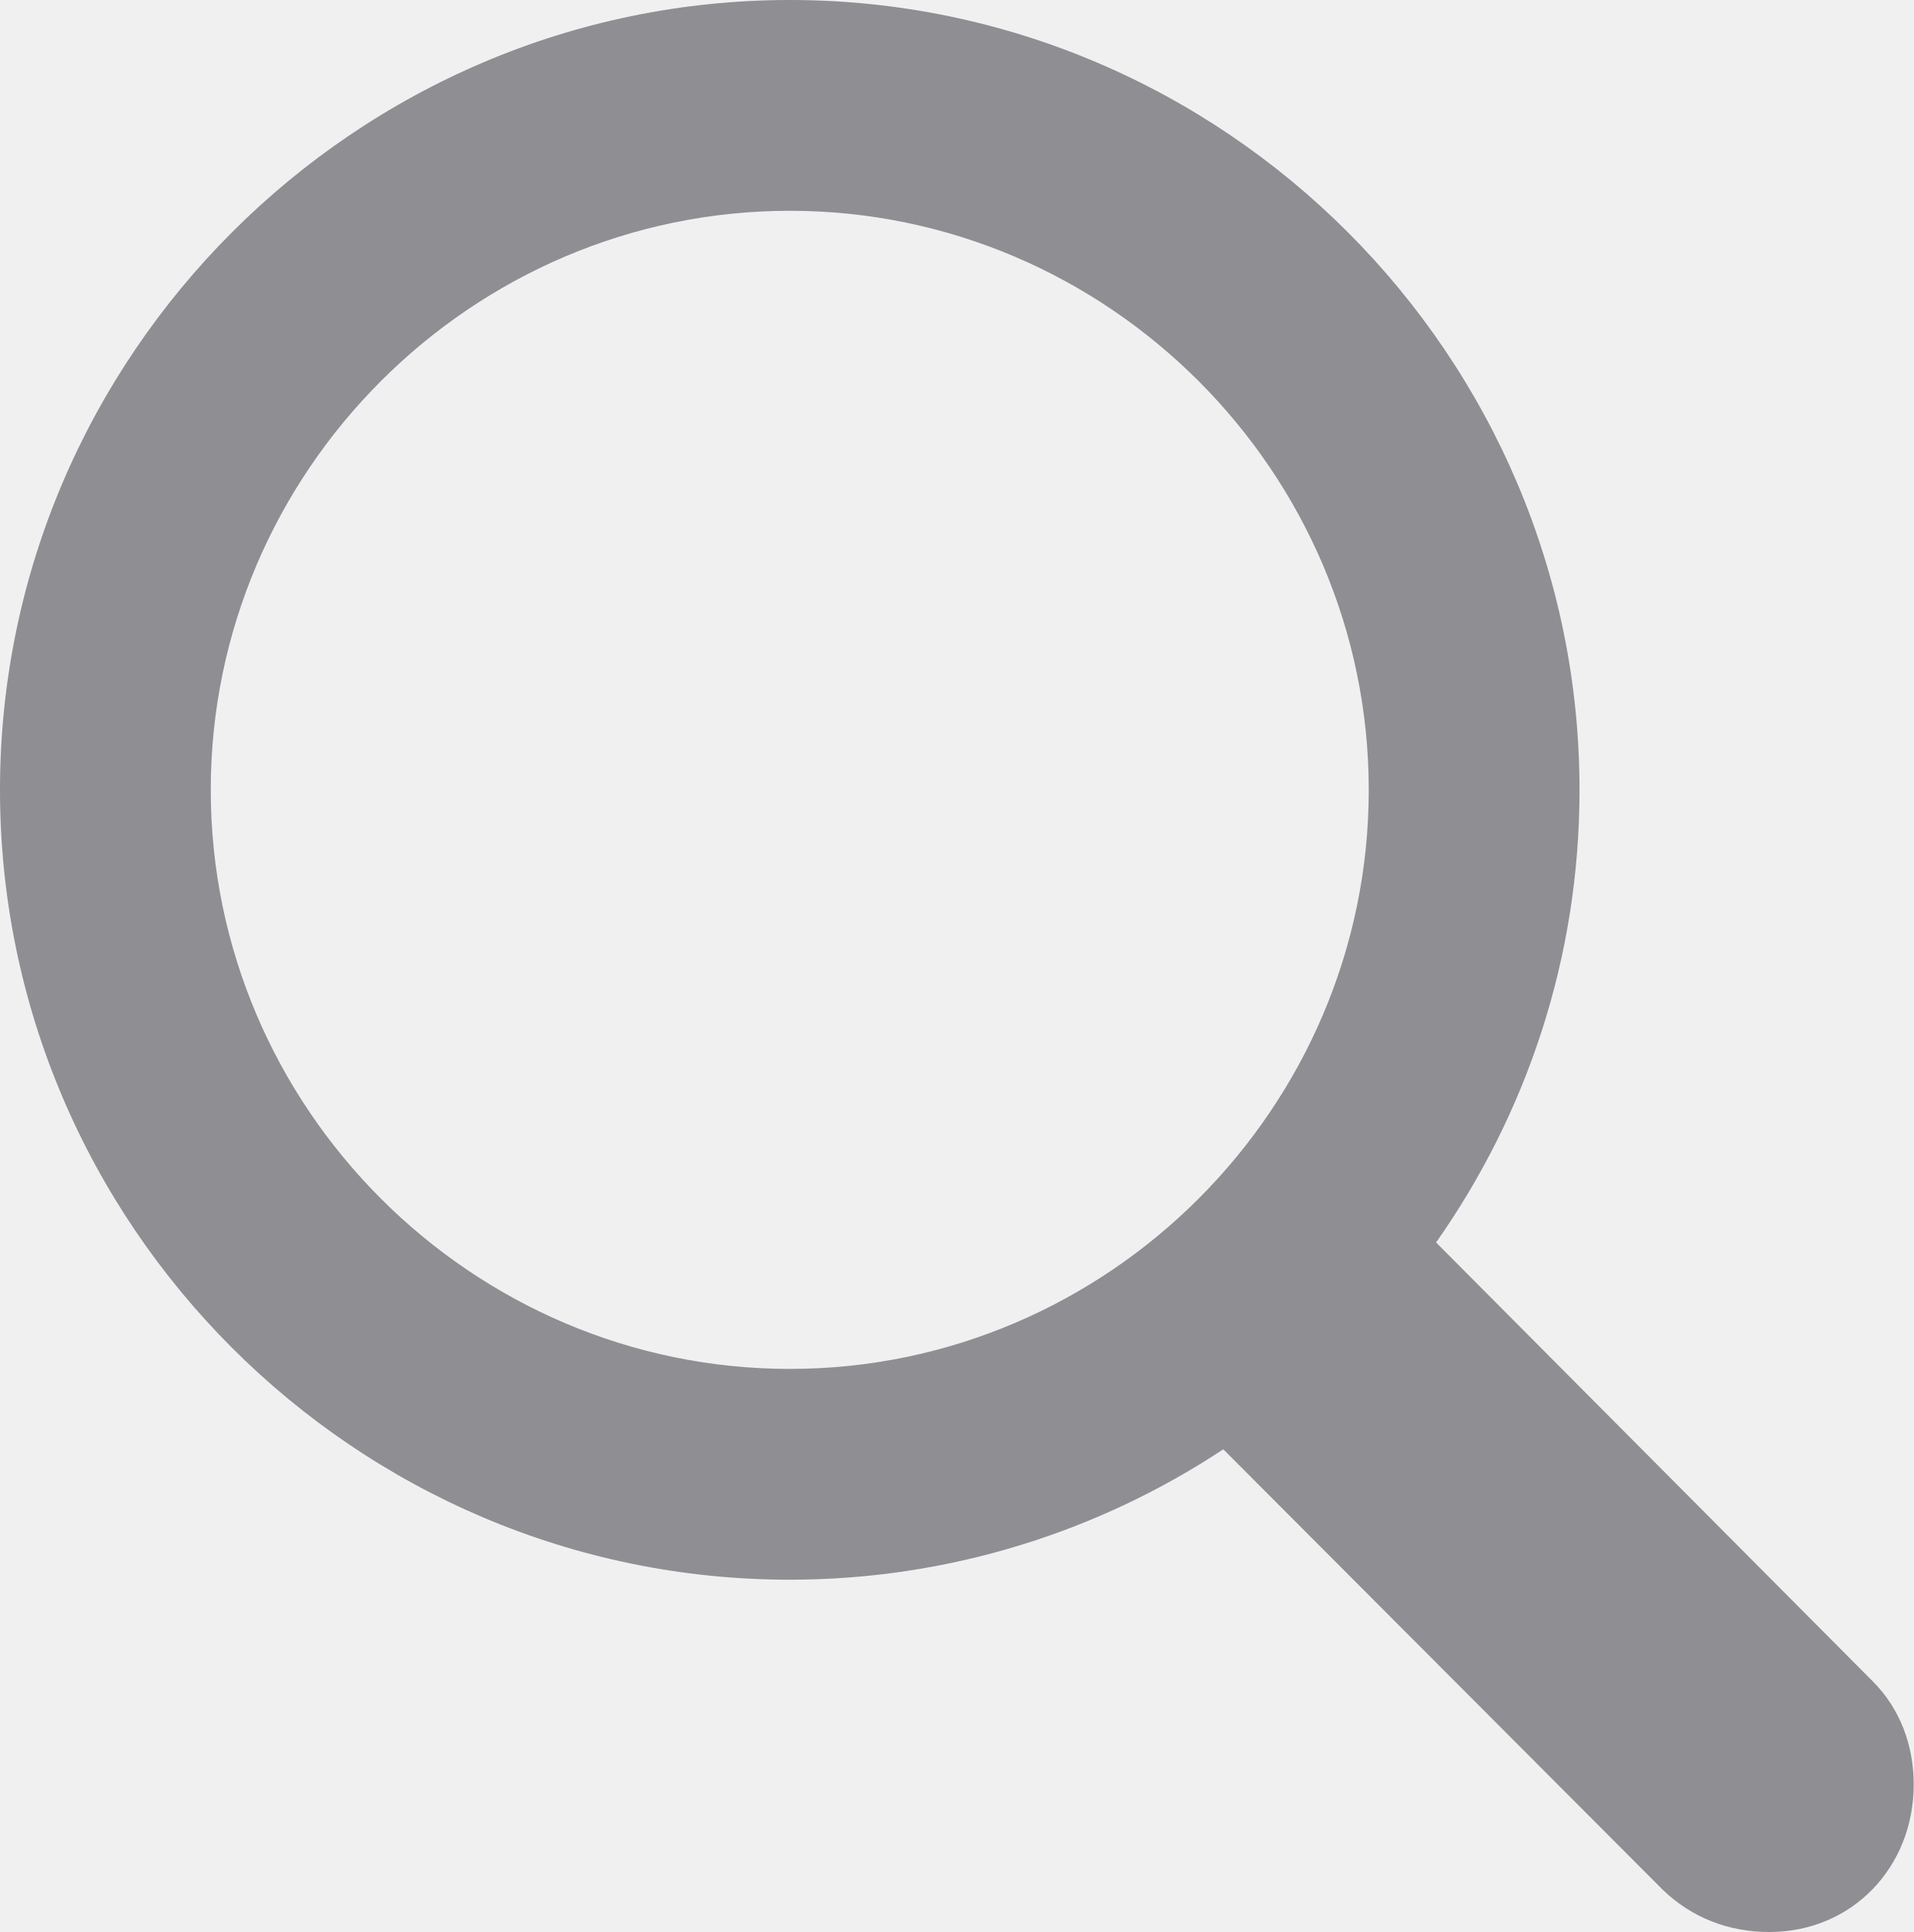
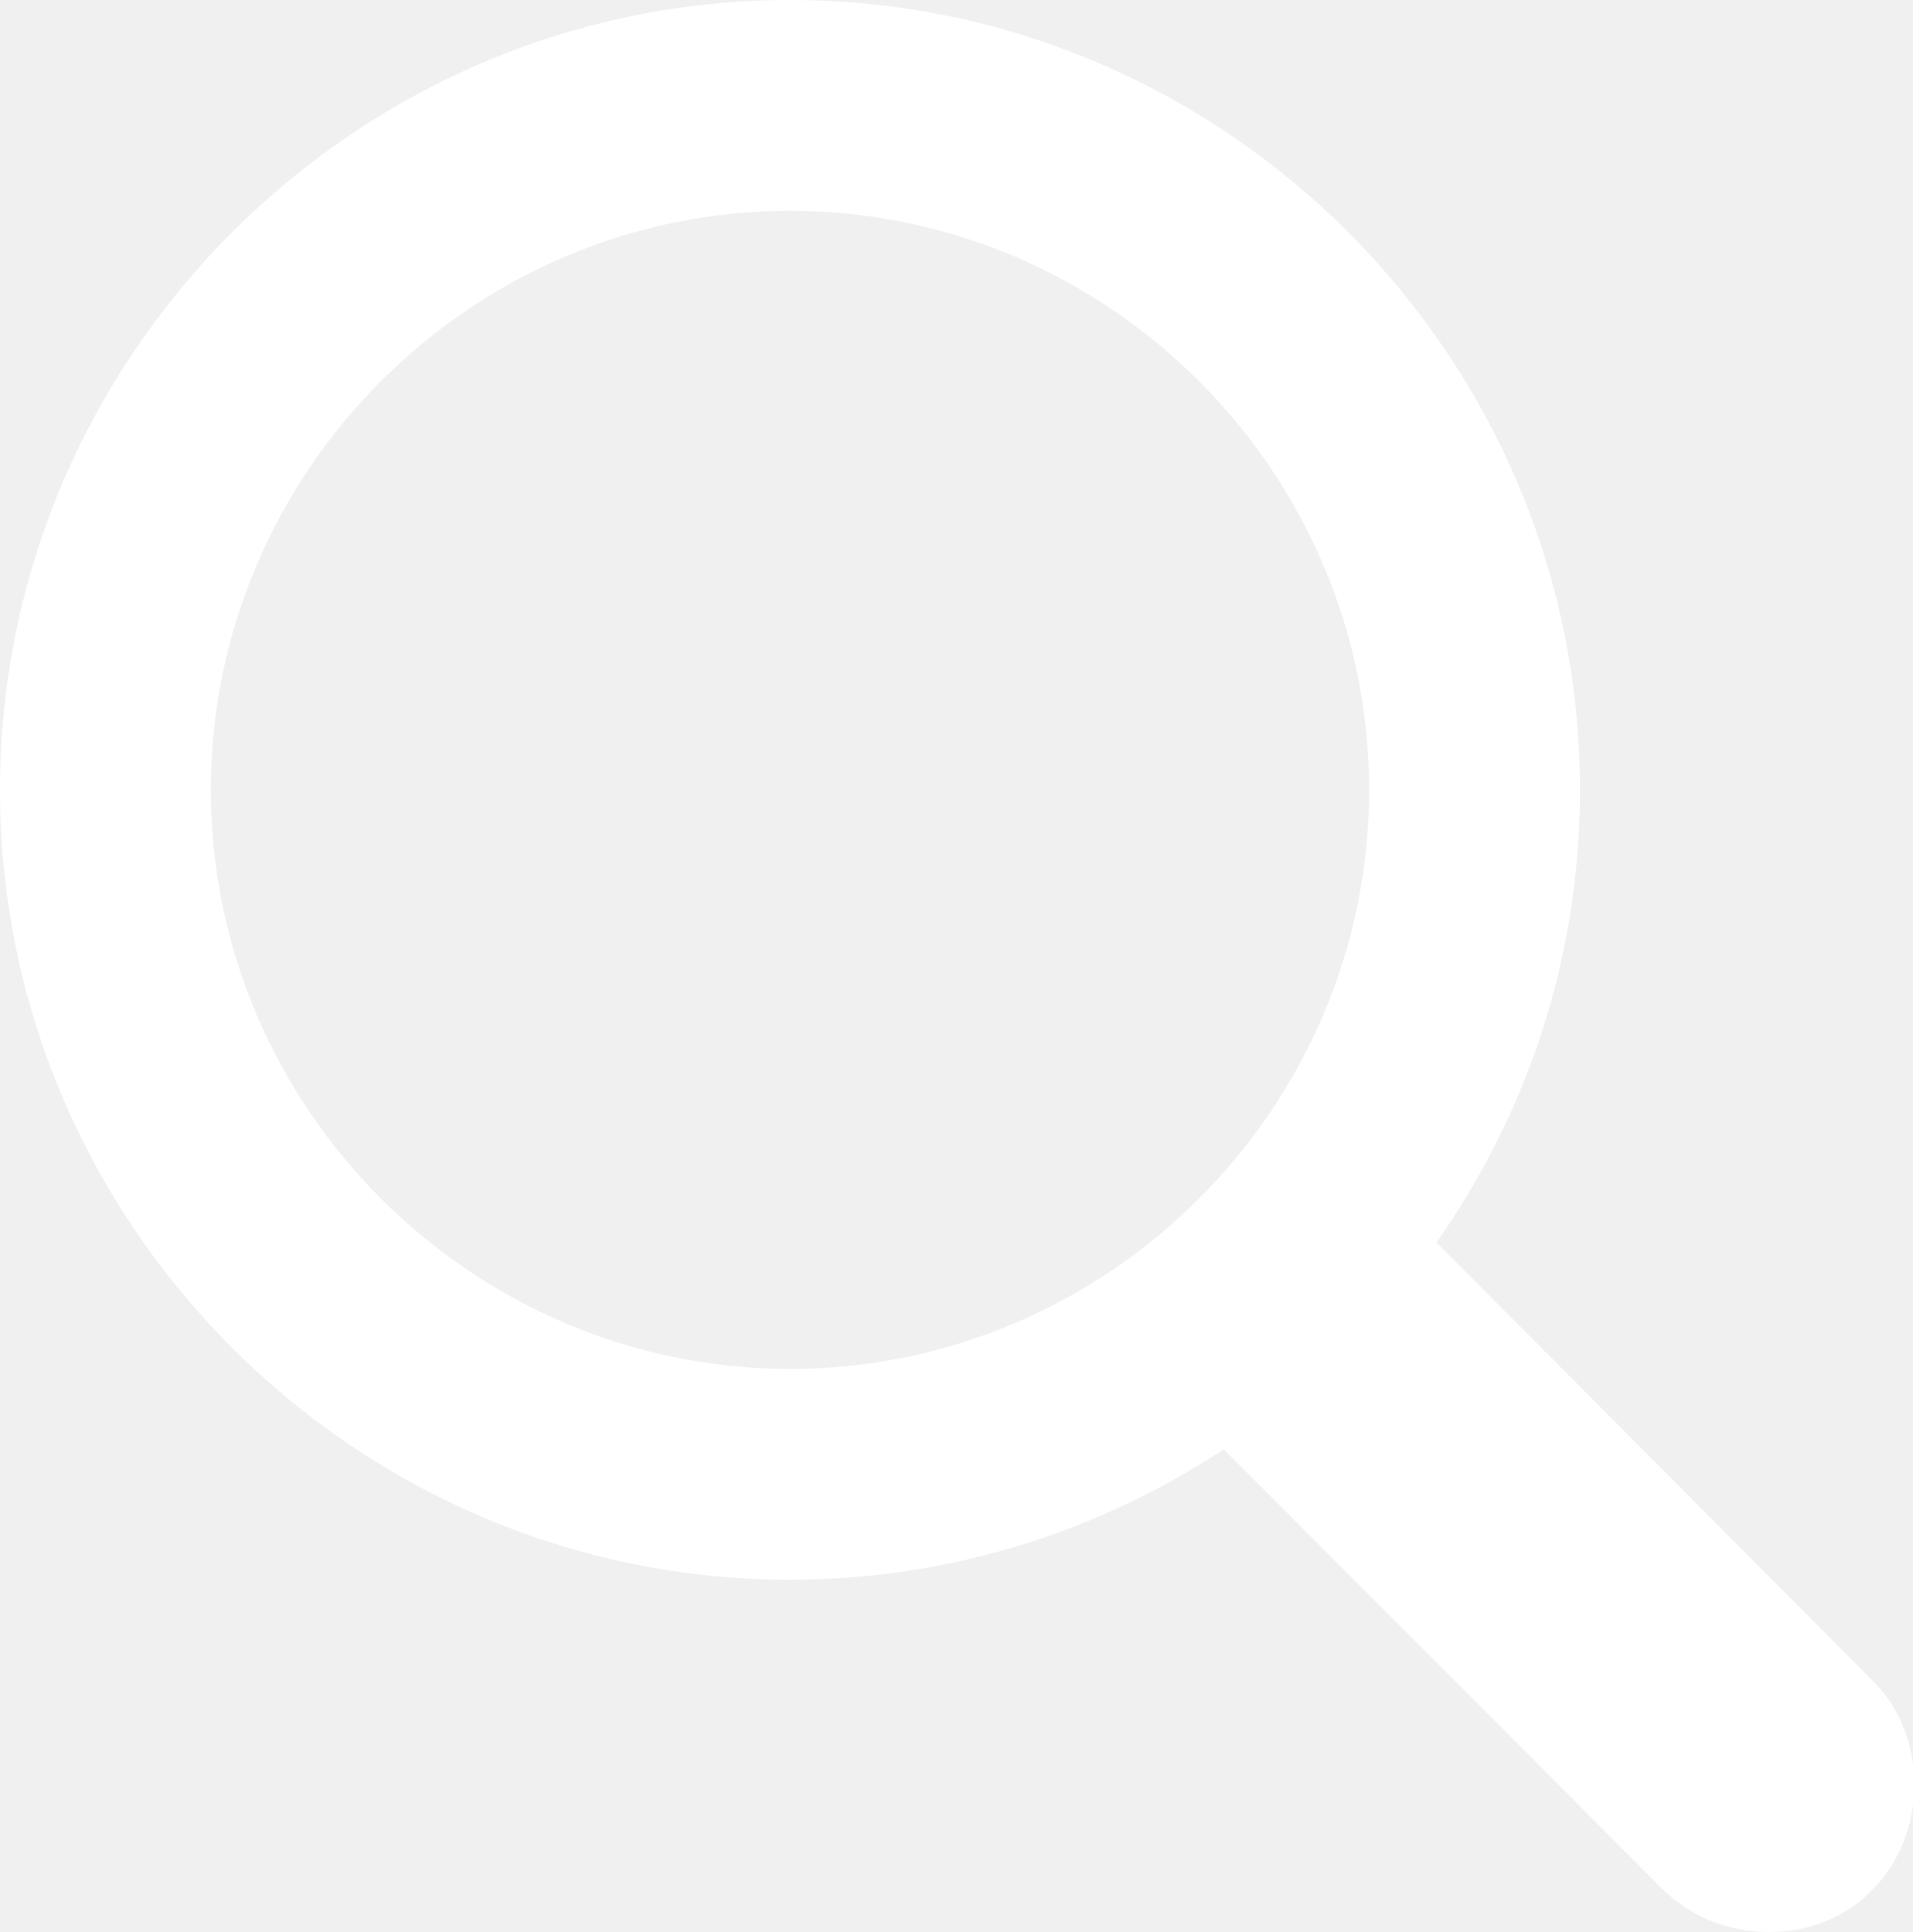
- <svg xmlns="http://www.w3.org/2000/svg" xmlns:xlink="http://www.w3.org/1999/xlink" width="19.813" height="20.0" viewBox="607.12 25.5 19.813 20.0" preserveAspectRatio="none">
+ <svg xmlns="http://www.w3.org/2000/svg" fill="#FFFFFF" width="19.8" height="20.0" viewBox="607.12 25.5 19.8 20.0">
  <g>
    <defs>
-       <path id="mi-ced5829b-Path_25-403df" d="M615.297 41.853 C616.949 41.853 618.497 41.354 619.785 40.503 L624.336 45.064 C624.637 45.354 625.021 45.5 625.437 45.5 C626.299 45.5 626.933 44.825 626.933 43.973 C626.933 43.578 626.798 43.193 626.507 42.903 L621.988 38.362 C622.923 37.032 623.473 35.422 623.473 33.677 C623.473 29.178 619.795 25.5 615.297 25.5 C610.808 25.5 607.12 29.178 607.12 33.677 C607.12 38.175 610.798 41.853 615.297 41.853 Z M615.297 39.671 C612.003 39.671 609.302 36.97 609.302 33.677 C609.302 30.383 612.003 27.682 615.297 27.682 C618.59 27.682 621.291 30.383 621.291 33.677 C621.291 36.97 618.59 39.671 615.297 39.671 Z " />
+       <path id="search-icon-path" d="M615.297 41.853 C616.949 41.853 618.497 41.354 619.785 40.503 L624.336 45.064 C624.637 45.354 625.021 45.5 625.437 45.5 C626.299 45.5 626.933 44.825 626.933 43.973 C626.933 43.578 626.798 43.193 626.507 42.903 L621.988 38.362 C622.923 37.032 623.473 35.422 623.473 33.677 C623.473 29.178 619.795 25.5 615.297 25.5 C610.808 25.5 607.12 29.178 607.12 33.677 C607.12 38.175 610.798 41.853 615.297 41.853 Z M615.297 39.671 C612.003 39.671 609.302 36.97 609.302 33.677 C609.302 30.383 612.003 27.682 615.297 27.682 C618.59 27.682 621.291 30.383 621.291 33.677 C621.291 36.97 618.59 39.671 615.297 39.671 Z " />
    </defs>
-     <g style="mix-blend-mode:normal">
-       <use xlink:href="#mi-ced5829b-Path_25-403df" fill="#8E8E93" fill-opacity="1.0" />
-     </g>
+     <use href="#search-icon-path" fill="#FFFFFF" fill-opacity="1" />
  </g>
</svg>
